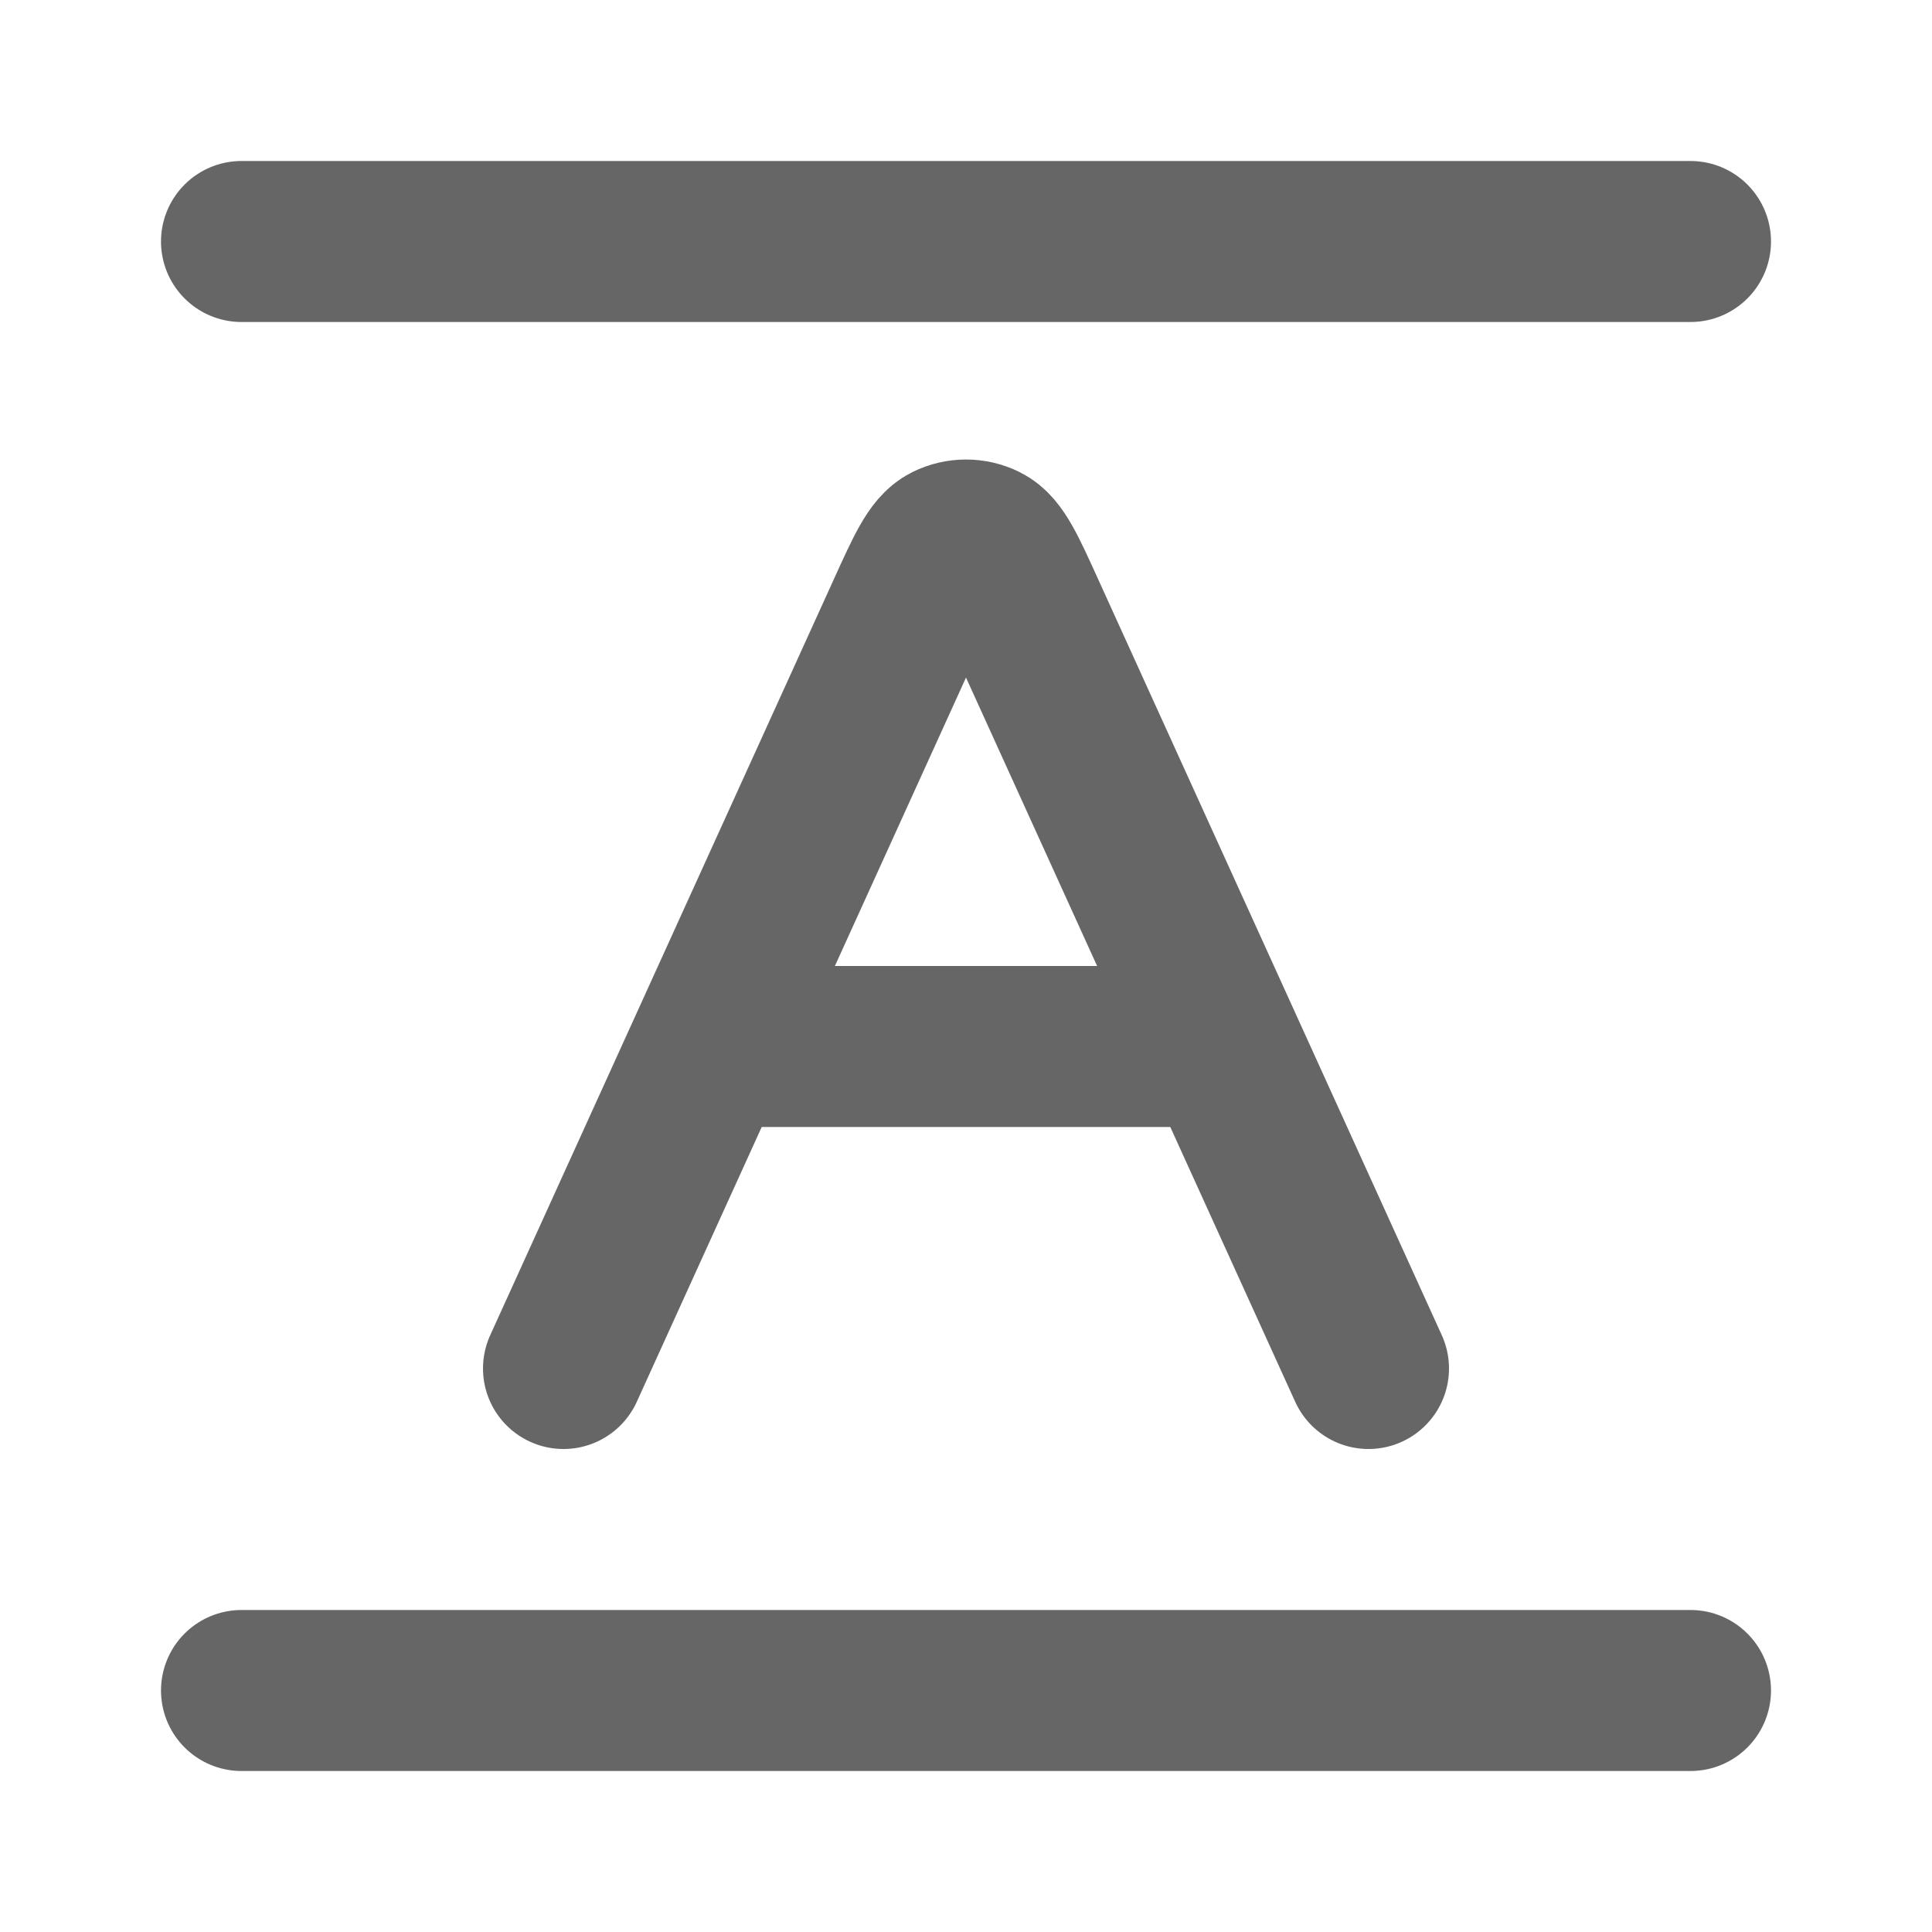
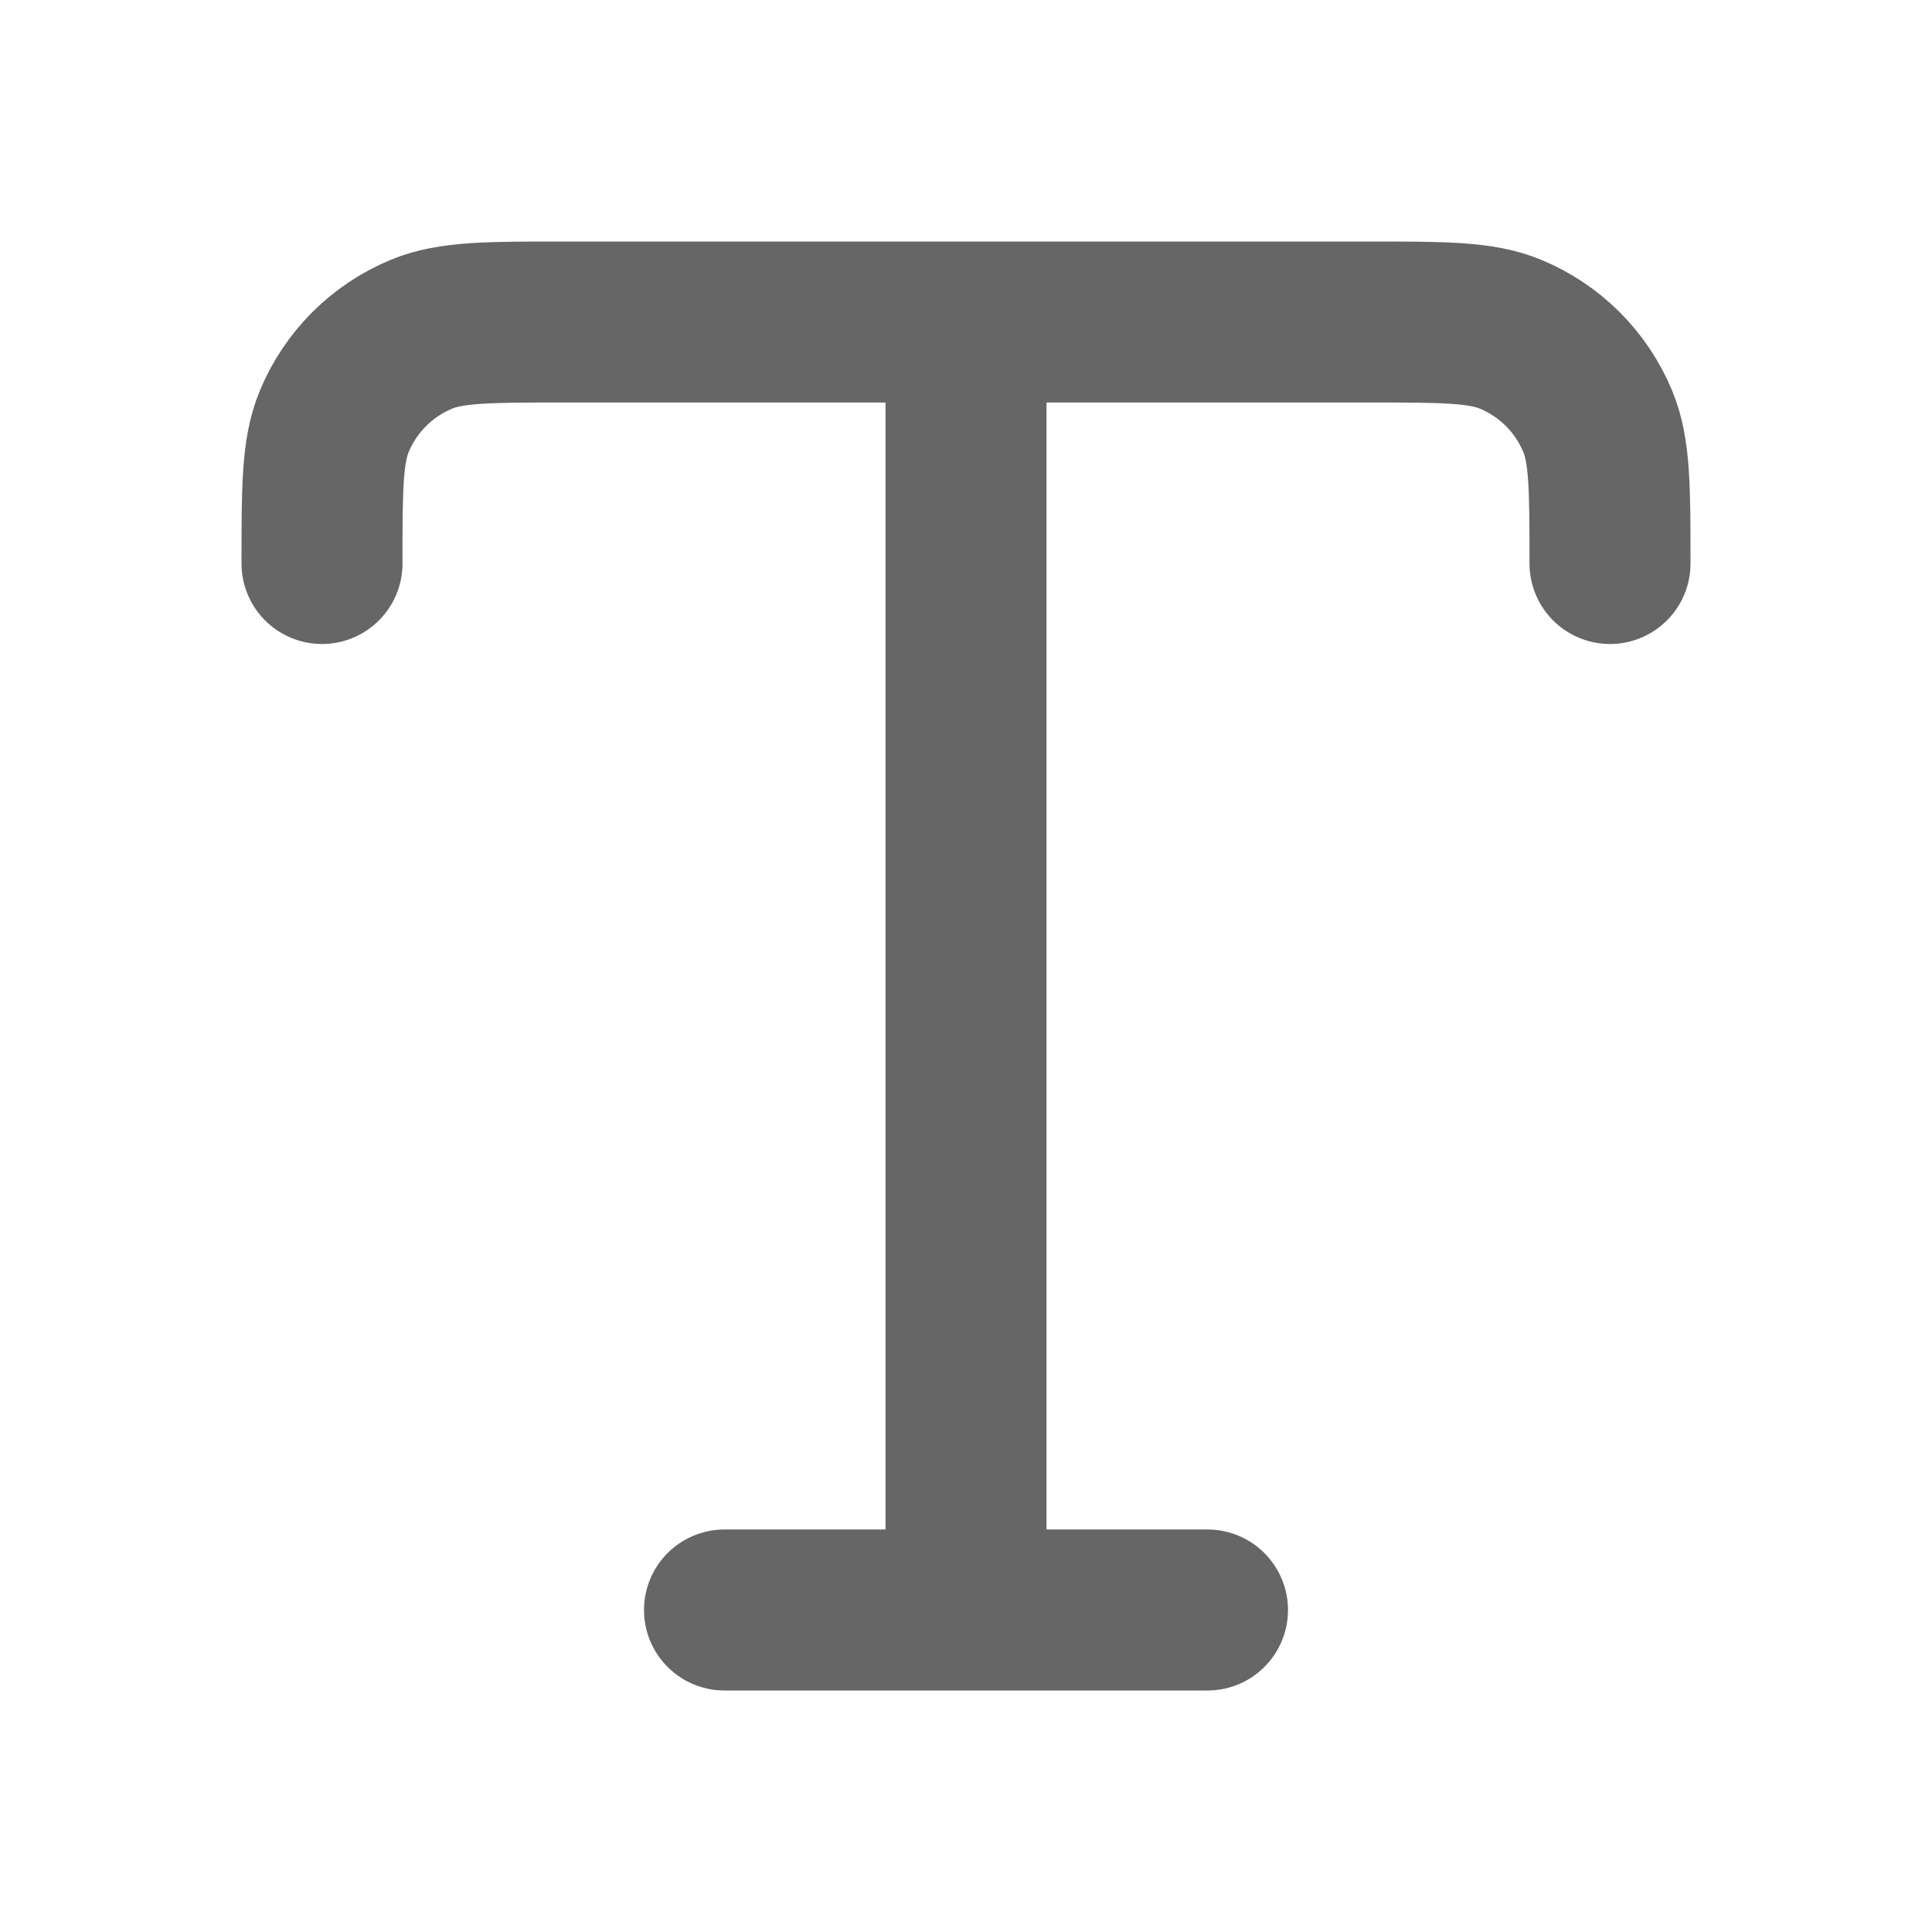
<svg xmlns="http://www.w3.org/2000/svg" width="24" height="24" viewBox="0 0 24 24" fill="none">
-   <path d="M9 13H15M7 17L11.272 7.602C11.503 7.093 11.619 6.839 11.779 6.76C11.918 6.691 12.082 6.691 12.221 6.76C12.381 6.839 12.497 7.093 12.728 7.602L17 17M21 21H3M21 3H3" stroke="#666666" stroke-width="2" stroke-linecap="round" stroke-linejoin="round" />
+   <path d="M4 7C4 6.068 4 5.602 4.152 5.235C4.355 4.745 4.745 4.355 5.235 4.152C5.602 4 6.068 4 7 4H17C17.932 4 18.398 4 18.765 4.152C19.255 4.355 19.645 4.745 19.848 5.235C20 5.602 20 6.068 20 7M9 20H15M12 4V20" stroke="#666666" stroke-width="2" stroke-linecap="round" stroke-linejoin="round" />
</svg>
